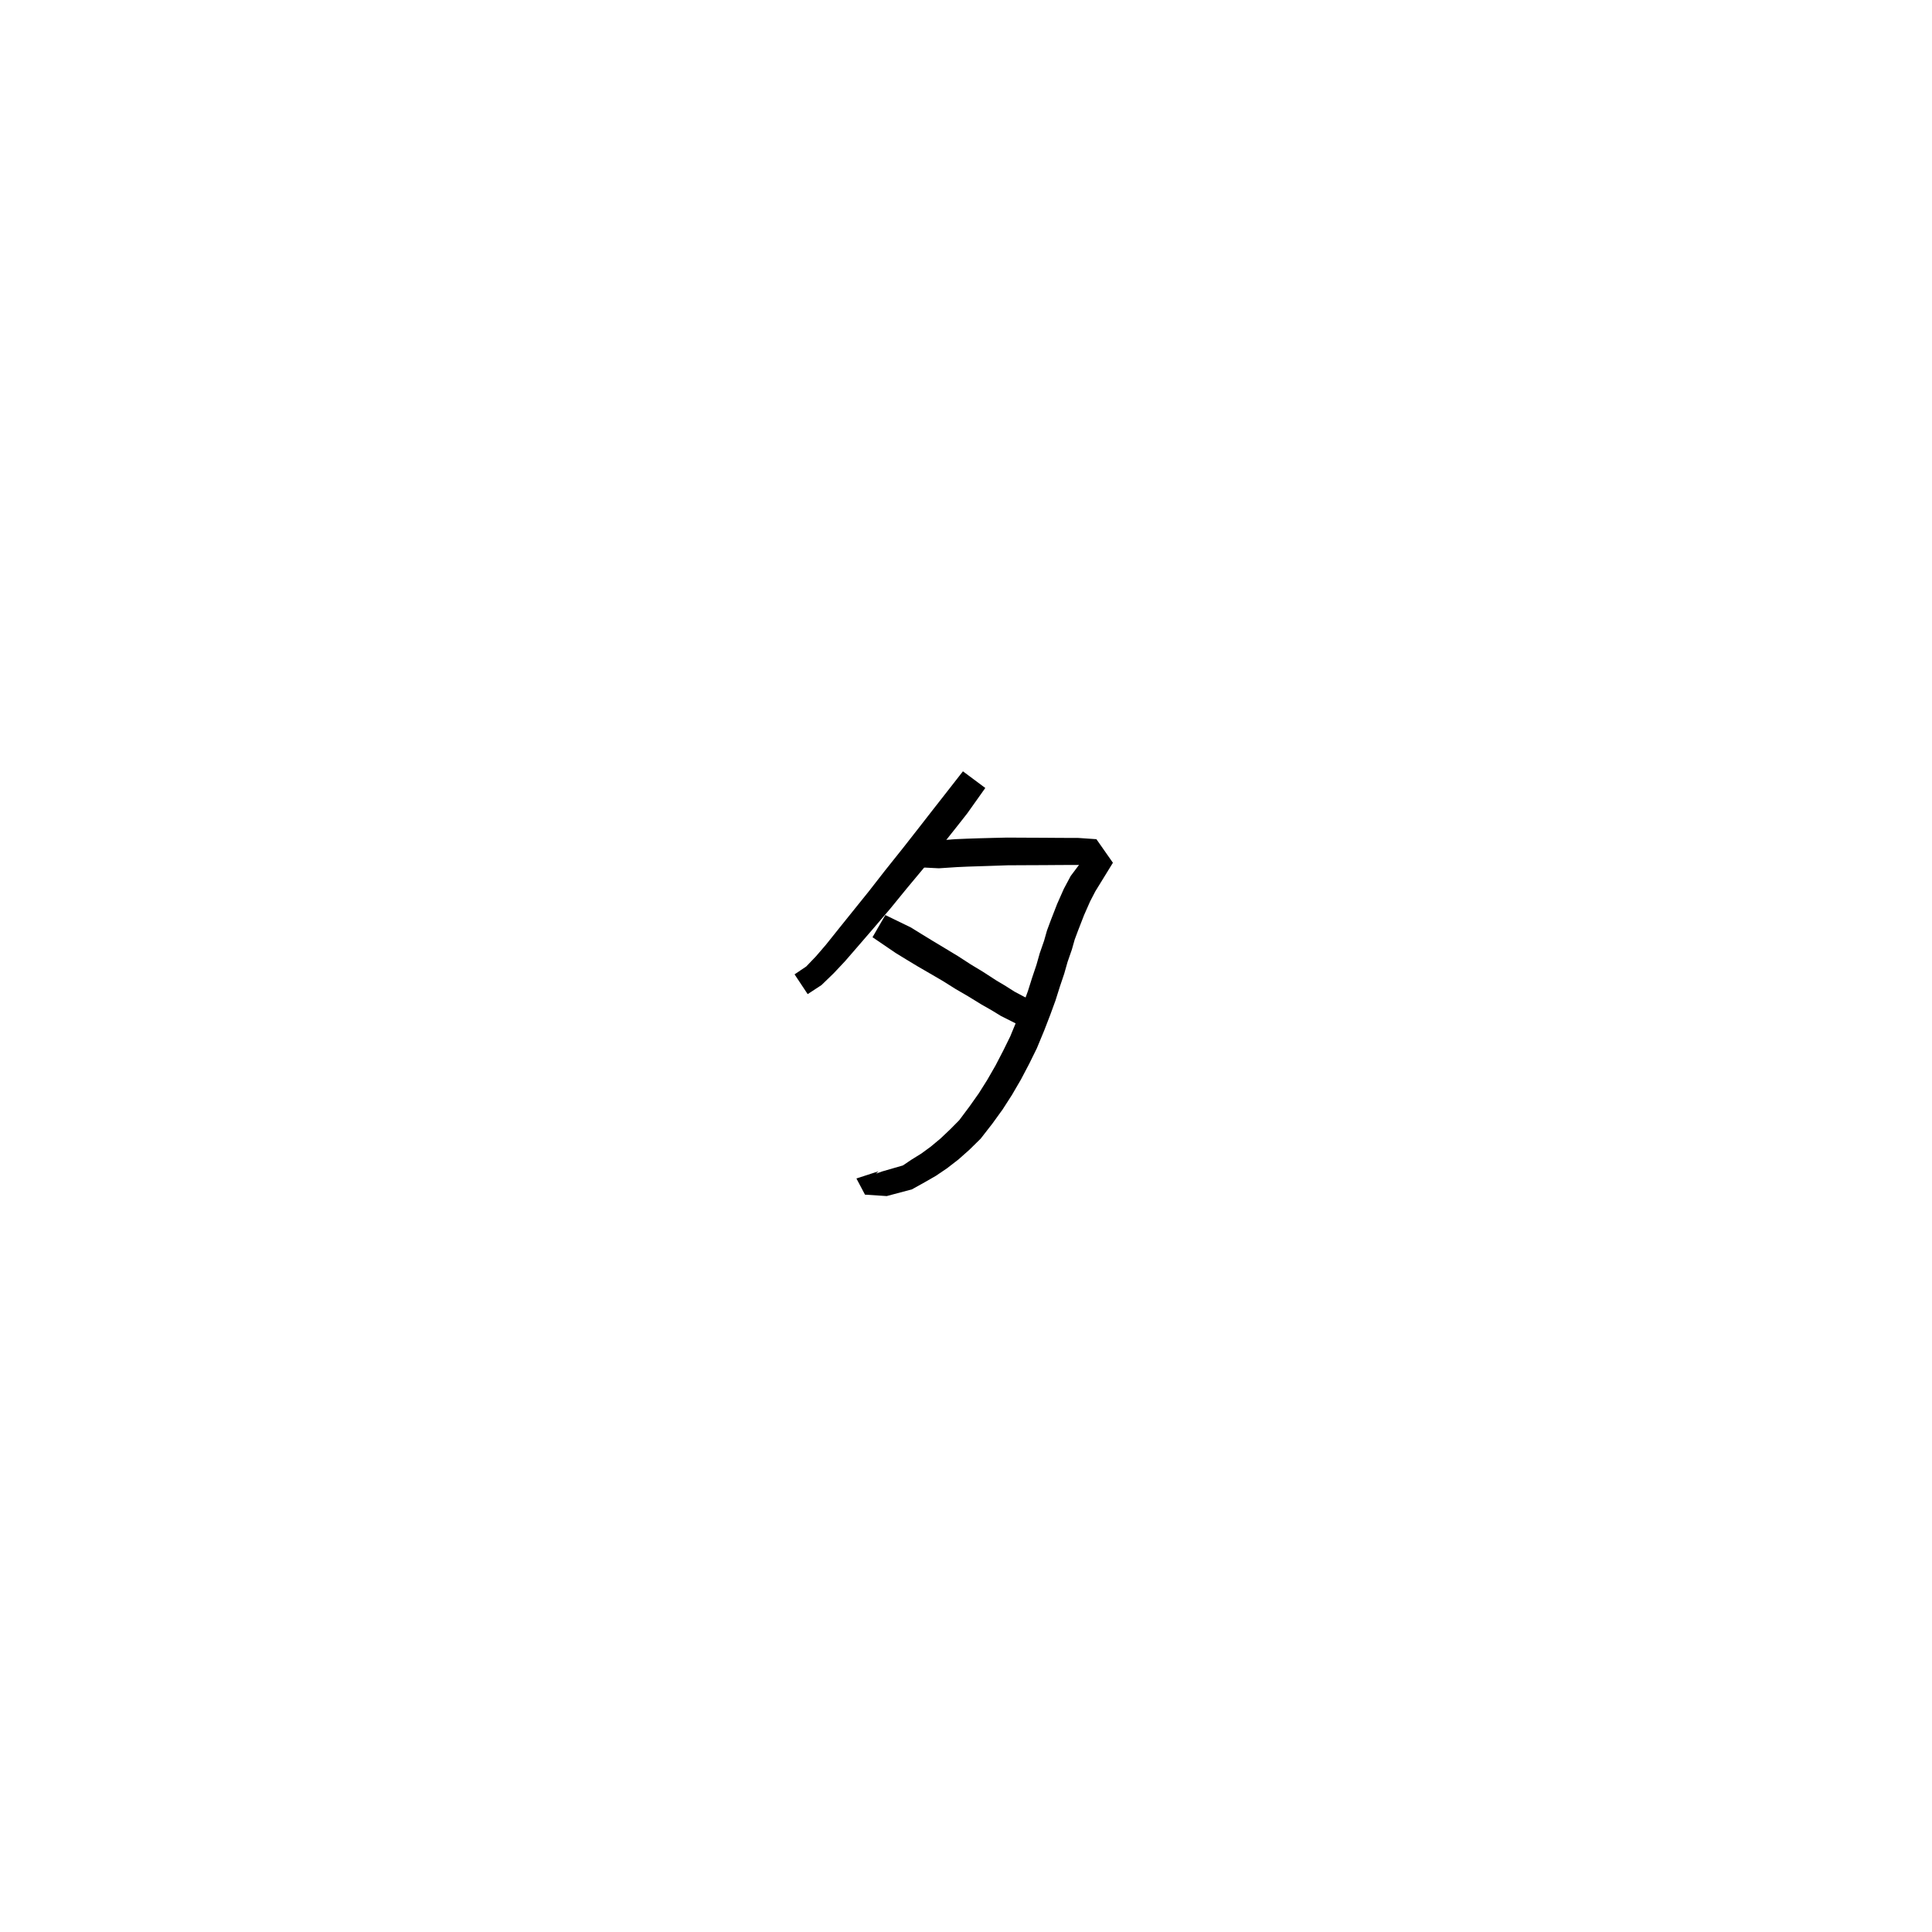
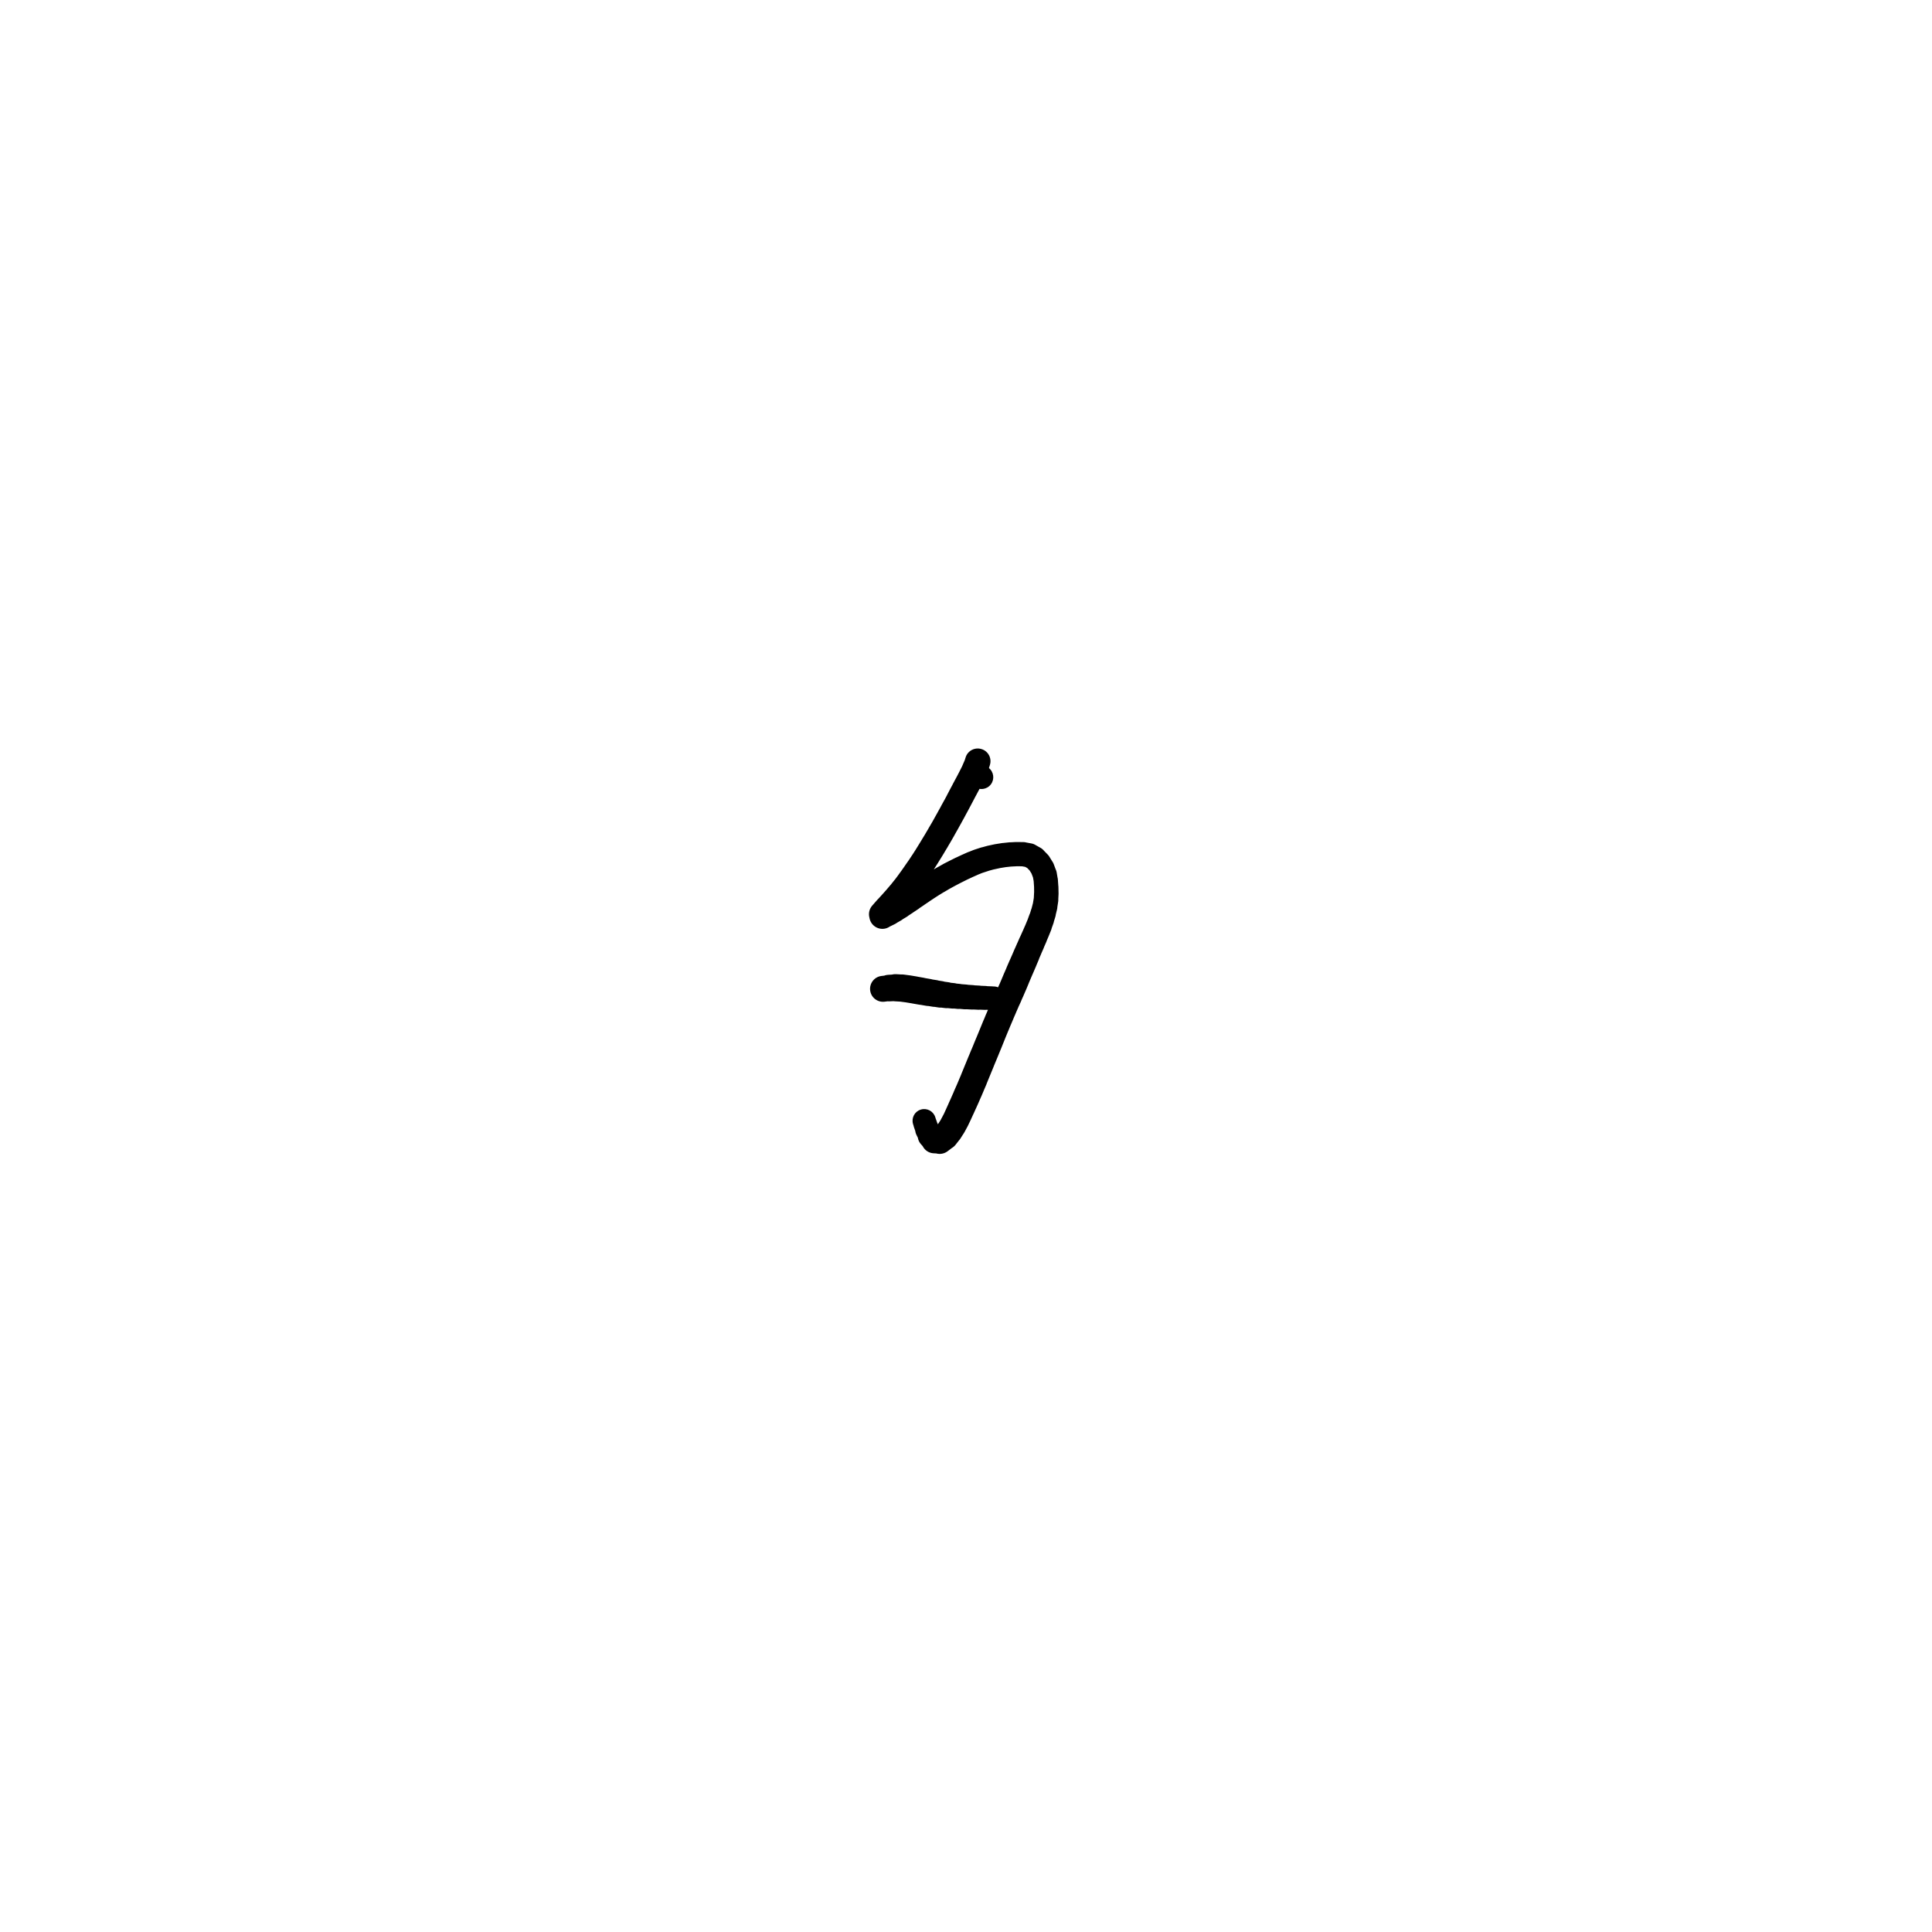
<svg xmlns="http://www.w3.org/2000/svg" width="300" height="300" viewBox="0 0 300 300">
-   <path d="M 149.524 119.77 L 146.55 123.579 L 144.865 125.728 L 142.756 128.438 L 140.281 131.6 L 137.423 135.181 L 134.89 138.432 L 132.375 141.555 L 130.173 144.295 L 128.261 146.686 L 126.705 148.495 L 125.193 150.075 L 123.379 151.298 L 125.414 154.366 L 127.561 152.962 L 129.47 151.114 L 131.227 149.244 L 133.276 146.88 L 135.575 144.215 L 138.21 141.132 L 140.826 137.927 L 143.766 134.401 L 146.297 131.231 L 148.437 128.536 L 150.173 126.331 L 152.997 122.357 Z" fill="black" />
-   <path d="M 142.69 134.671 L 145.785 134.828 L 148.614 134.643 L 150.298 134.568 L 152.192 134.507 L 154.294 134.438 L 156.439 134.364 L 158.859 134.35 L 160.911 134.342 L 162.892 134.331 L 164.602 134.318 L 167.403 134.308 L 168.856 134.239 L 168.672 132.808 L 166.257 136.02 L 165.192 138.016 L 164.15 140.368 L 163.155 142.927 L 162.577 144.486 L 162.122 146.089 L 161.455 148.008 L 160.929 149.857 L 160.272 151.806 L 159.616 153.891 L 158.848 155.989 L 157.946 158.322 L 156.868 160.938 L 155.781 163.145 L 154.579 165.459 L 153.302 167.683 L 151.984 169.775 L 150.539 171.819 L 148.95 173.944 L 147.525 175.383 L 146.05 176.781 L 144.522 178.054 L 143.078 179.113 L 141.501 180.093 L 140.203 180.97 L 136.992 181.898 L 136.012 182.244 L 136.407 181.879 L 132.984 182.993 L 134.315 185.506 L 137.692 185.726 L 141.612 184.678 L 143.591 183.578 L 145.327 182.581 L 147.051 181.413 L 148.837 180.033 L 150.531 178.529 L 152.275 176.815 L 154.107 174.46 L 155.686 172.275 L 157.141 170.013 L 158.528 167.632 L 159.811 165.192 L 160.993 162.793 L 162.148 160.005 L 163.083 157.583 L 163.899 155.351 L 164.575 153.207 L 165.25 151.203 L 165.769 149.374 L 166.434 147.463 L 166.88 145.888 L 167.382 144.544 L 168.332 142.099 L 169.27 139.972 L 170.078 138.413 L 172.812 133.969 L 170.251 130.31 L 167.456 130.116 L 164.602 130.106 L 162.892 130.093 L 160.911 130.082 L 158.859 130.074 L 156.381 130.06 L 154.168 130.111 L 152.057 130.167 L 150.134 130.232 L 148.361 130.307 L 145.645 130.497 L 142.69 130.654 Z" fill="black" />
-   <path d="M 135.482 145.532 L 139.07 147.974 L 140.751 149.004 L 142.501 150.06 L 144.428 151.177 L 146.384 152.317 L 148.374 153.566 L 150.368 154.728 L 152.367 155.957 L 153.973 156.873 L 155.431 157.763 L 157.846 158.978 L 159.933 159.784 L 161.602 156.165 L 159.727 155.145 L 157.533 153.982 L 156.218 153.146 L 154.655 152.21 L 152.692 150.936 L 150.726 149.746 L 148.755 148.468 L 146.749 147.255 L 144.859 146.12 L 143.152 145.074 L 141.412 144.002 L 137.474 142.09 Z" fill="black" />
+   <path d="M 153.52 119.23 L 152.74 118.63 C 151.94 118.02 150.79 118.17 150.17 118.97 C 149.55 119.78 149.70 120.93 150.51 121.54 L 151.28 122.14 C 152.09 122.76 153.24 122.61 153.86 121.80 C 154.47 121.00 154.32 119.85 153.52 119.23 Z M 153.50 119.92 L 153.40 118.87 C 153.31 117.84 152.40 117.07 151.36 117.17 C 150.33 117.26 149.57 118.17 149.66 119.21 L 149.75 120.26 C 149.84 121.29 150.76 122.06 151.79 121.96 C 152.83 121.87 153.59 120.96 153.50 119.92 Z M 153.36 119.68 L 153.65 118.85 C 154.00 117.84 153.48 116.73 152.47 116.38 C 151.46 116.02 150.36 116.55 150.00 117.56 L 149.71 118.40 C 149.35 119.41 149.88 120.51 150.89 120.86 C 151.90 121.22 153.00 120.69 153.36 119.68 Z M 149.94 117.61 L 149.72 118.32 C 149.39 119.37 149.97 120.48 151.01 120.80 C 152.06 121.13 153.16 120.55 153.49 119.50 L 153.71 118.79 C 154.04 117.75 153.46 116.64 152.42 116.32 C 151.37 115.99 150.26 116.57 149.94 117.61 Z M 149.77 118.12 L 149.32 119.16 C 148.88 120.17 149.34 121.35 150.35 121.79 C 151.36 122.23 152.54 121.77 152.98 120.76 L 153.44 119.71 C 153.88 118.70 153.41 117.52 152.40 117.08 C 151.39 116.64 150.21 117.11 149.77 118.12 Z M 149.36 119.06 L 148.90 119.97 C 148.41 120.96 148.81 122.16 149.80 122.66 C 150.79 123.15 151.99 122.75 152.49 121.76 L 152.94 120.86 C 153.44 119.87 153.03 118.66 152.04 118.17 C 151.06 117.67 149.85 118.07 149.36 119.06 Z M 148.92 119.93 L 148.45 120.83 C 147.93 121.81 148.30 123.03 149.28 123.54 C 150.26 124.06 151.47 123.69 151.99 122.71 L 152.47 121.80 C 152.98 120.82 152.61 119.61 151.63 119.09 C 150.65 118.58 149.44 118.95 148.92 119.93 Z M 148.45 120.82 L 147.99 121.68 C 147.47 122.65 147.84 123.87 148.81 124.39 C 149.79 124.91 151.00 124.55 151.53 123.57 L 151.98 122.72 C 152.51 121.74 152.14 120.53 151.16 120.00 C 150.19 119.48 148.97 119.85 148.45 120.82 Z M 147.99 121.69 L 147.53 122.55 C 147.02 123.53 147.39 124.75 148.37 125.26 C 149.35 125.78 150.56 125.40 151.08 124.42 L 151.53 123.56 C 152.05 122.58 151.67 121.37 150.69 120.85 C 149.71 120.33 148.50 120.71 147.99 121.69 Z M 147.53 122.55 L 147.06 123.45 C 146.55 124.43 146.92 125.64 147.90 126.16 C 148.88 126.67 150.10 126.30 150.61 125.31 L 151.08 124.42 C 151.60 123.44 151.22 122.23 150.24 121.71 C 149.26 121.20 148.05 121.57 147.53 122.55 Z M 147.07 123.44 L 146.61 124.30 C 146.08 125.27 146.45 126.49 147.43 127.01 C 148.40 127.54 149.62 127.17 150.14 126.19 L 150.60 125.33 C 151.12 124.35 150.76 123.14 149.78 122.62 C 148.81 122.09 147.59 122.46 147.07 123.44 Z M 146.61 124.29 L 146.12 125.18 C 145.59 126.16 145.95 127.37 146.93 127.90 C 147.90 128.43 149.12 128.07 149.65 127.10 L 150.13 126.20 C 150.66 125.23 150.30 124.01 149.33 123.48 C 148.36 122.96 147.14 123.31 146.61 124.29 Z M 146.13 125.18 L 145.65 126.04 C 145.12 127.01 145.47 128.23 146.44 128.76 C 147.41 129.30 148.63 128.94 149.17 127.97 L 149.64 127.11 C 150.17 126.14 149.82 124.92 148.85 124.39 C 147.88 123.85 146.66 124.21 146.13 125.18 Z M 145.66 126.03 L 145.16 126.92 C 144.62 127.89 144.97 129.11 145.94 129.65 C 146.91 130.19 148.13 129.84 148.67 128.87 L 149.16 127.98 C 149.70 127.01 149.35 125.79 148.38 125.25 C 147.42 124.72 146.20 125.06 145.66 126.03 Z M 145.17 126.91 L 144.68 127.78 C 144.13 128.74 144.48 129.96 145.44 130.51 C 146.40 131.05 147.63 130.71 148.17 129.75 L 148.66 128.88 C 149.20 127.92 148.86 126.70 147.90 126.15 C 146.93 125.61 145.71 125.95 145.17 126.91 Z M 144.69 127.76 L 144.18 128.63 C 143.63 129.59 143.96 130.82 144.92 131.37 C 145.89 131.93 147.11 131.60 147.67 130.63 L 148.17 129.76 C 148.72 128.80 148.39 127.57 147.43 127.02 C 146.47 126.47 145.24 126.80 144.69 127.76 Z M 144.19 128.62 L 143.69 129.47 C 143.13 130.43 143.45 131.66 144.40 132.22 C 145.36 132.78 146.59 132.46 147.15 131.51 L 147.66 130.65 C 148.22 129.70 147.90 128.46 146.94 127.90 C 145.99 127.34 144.75 127.66 144.19 128.62 Z M 143.70 129.46 L 143.18 130.31 C 142.61 131.26 142.92 132.50 143.87 133.07 C 144.83 133.64 146.06 133.33 146.63 132.38 L 147.15 131.52 C 147.72 130.57 147.41 129.34 146.46 128.76 C 145.50 128.19 144.27 128.50 143.70 129.46 Z M 143.19 130.30 L 142.66 131.17 C 142.08 132.12 142.39 133.35 143.33 133.93 C 144.28 134.51 145.52 134.21 146.10 133.26 L 146.63 132.39 C 147.20 131.44 146.90 130.21 145.95 129.63 C 145.01 129.05 143.77 129.35 143.19 130.30 Z M 142.67 131.15 L 142.14 132.01 C 141.55 132.96 141.84 134.20 142.79 134.78 C 143.73 135.37 144.97 135.08 145.56 134.13 L 146.09 133.27 C 146.68 132.33 146.39 131.09 145.44 130.50 C 144.50 129.92 143.26 130.21 142.67 131.15 Z M 142.15 131.99 L 141.62 132.82 C 141.02 133.76 141.30 135.00 142.23 135.60 C 143.17 136.20 144.41 135.93 145.01 134.99 L 145.54 134.16 C 146.14 133.22 145.87 131.98 144.93 131.38 C 143.99 130.78 142.75 131.05 142.15 131.99 Z M 141.64 132.78 L 141.07 133.64 C 140.45 134.57 140.70 135.82 141.62 136.44 C 142.55 137.06 143.80 136.81 144.42 135.88 L 144.99 135.02 C 145.61 134.10 145.36 132.85 144.44 132.23 C 143.51 131.61 142.26 131.86 141.64 132.78 Z M 141.08 133.62 L 140.53 134.41 C 139.90 135.33 140.13 136.58 141.04 137.22 C 141.96 137.85 143.21 137.62 143.85 136.71 L 144.40 135.91 C 145.03 134.99 144.80 133.74 143.89 133.11 C 142.97 132.47 141.72 132.70 141.08 133.62 Z M 140.54 134.40 L 139.96 135.23 C 139.32 136.14 139.54 137.40 140.45 138.04 C 141.36 138.68 142.62 138.46 143.26 137.55 L 143.84 136.72 C 144.48 135.81 144.26 134.55 143.35 133.91 C 142.44 133.27 141.18 133.49 140.54 134.40 Z M 139.97 135.21 L 139.39 136.01 C 138.74 136.91 138.95 138.18 139.85 138.83 C 140.76 139.48 142.02 139.27 142.67 138.37 L 143.25 137.57 C 143.90 136.66 143.69 135.40 142.79 134.75 C 141.88 134.10 140.62 134.30 139.97 135.21 Z M 139.42 135.97 L 138.86 136.72 C 138.18 137.61 138.36 138.88 139.25 139.55 C 140.14 140.22 141.41 140.04 142.08 139.15 L 142.65 138.41 C 143.32 137.51 143.14 136.25 142.25 135.57 C 141.36 134.90 140.09 135.08 139.42 135.97 Z M 138.89 136.66 L 138.24 137.48 C 137.53 138.35 137.67 139.62 138.54 140.32 C 139.41 141.03 140.68 140.89 141.39 140.02 L 142.04 139.21 C 142.75 138.34 142.61 137.06 141.74 136.36 C 140.87 135.66 139.60 135.79 138.89 136.66 Z M 138.27 137.43 L 137.64 138.17 C 136.91 139.02 137.01 140.30 137.86 141.03 C 138.71 141.76 139.99 141.66 140.72 140.81 L 141.35 140.07 C 142.08 139.21 141.98 137.93 141.13 137.21 C 140.28 136.48 139.00 136.58 138.27 137.43 Z M 137.66 138.15 L 136.98 138.91 C 136.24 139.75 136.31 141.04 137.15 141.78 C 137.99 142.52 139.28 142.44 140.02 141.60 L 140.70 140.84 C 141.44 140.00 141.36 138.71 140.52 137.97 C 139.68 137.23 138.40 137.31 137.66 138.15 Z M 137.00 138.89 L 136.25 139.71 C 135.49 140.54 135.55 141.83 136.38 142.58 C 137.20 143.34 138.49 143.28 139.25 142.45 L 140.00 141.63 C 140.76 140.80 140.70 139.51 139.87 138.76 C 139.04 138.00 137.75 138.06 137.00 138.89 Z M 136.22 139.73 L 135.45 140.61 C 134.70 141.45 134.78 142.74 135.62 143.48 C 136.46 144.23 137.74 144.15 138.49 143.31 L 139.27 142.43 C 140.01 141.59 139.94 140.31 139.10 139.56 C 138.26 138.81 136.97 138.89 136.22 139.73 Z M 134.97 142.32 L 135.02 142.57 C 135.22 143.67 136.28 144.40 137.38 144.20 C 138.48 144.00 139.21 142.94 139.01 141.84 L 138.96 141.60 C 138.76 140.49 137.70 139.76 136.60 139.97 C 135.50 140.17 134.77 141.22 134.97 142.32 Z M 137.89 144.01 L 138.95 143.49 C 139.95 143.01 140.36 141.80 139.87 140.81 C 139.38 139.81 138.18 139.40 137.19 139.89 L 136.13 140.40 C 135.13 140.89 134.72 142.09 135.21 143.09 C 135.70 144.08 136.90 144.50 137.89 144.01 Z M 139.06 143.41 L 139.92 142.92 C 140.87 142.37 141.19 141.16 140.65 140.21 C 140.10 139.26 138.89 138.93 137.94 139.48 L 137.08 139.97 C 136.13 140.52 135.80 141.73 136.35 142.68 C 136.89 143.63 138.11 143.96 139.06 143.41 Z M 139.96 142.87 L 140.82 142.35 C 141.75 141.78 142.04 140.56 141.47 139.64 C 140.90 138.71 139.69 138.42 138.76 138.99 L 137.90 139.52 C 136.97 140.09 136.68 141.30 137.25 142.22 C 137.82 143.15 139.03 143.44 139.96 142.87 Z M 140.85 142.31 L 141.72 141.74 C 142.63 141.16 142.89 139.95 142.31 139.04 C 141.73 138.14 140.52 137.88 139.61 138.46 L 138.73 139.02 C 137.82 139.61 137.56 140.82 138.15 141.72 C 138.73 142.63 139.94 142.89 140.85 142.31 Z M 141.74 141.72 L 142.60 141.15 C 143.49 140.56 143.74 139.36 143.15 138.46 C 142.55 137.57 141.35 137.32 140.46 137.91 L 139.60 138.48 C 138.70 139.08 138.46 140.28 139.05 141.17 C 139.64 142.07 140.84 142.31 141.74 141.72 Z M 142.60 141.13 L 143.42 140.58 C 144.30 139.99 144.54 138.80 143.94 137.91 C 143.35 137.03 142.16 136.79 141.27 137.38 L 140.45 137.93 C 139.57 138.53 139.34 139.72 139.93 140.61 C 140.52 141.49 141.72 141.72 142.60 141.13 Z M 143.41 140.58 L 144.27 140.00 C 145.15 139.41 145.38 138.22 144.79 137.34 C 144.20 136.46 143.01 136.23 142.13 136.82 L 141.27 137.39 C 140.40 137.98 140.16 139.18 140.75 140.05 C 141.34 140.93 142.54 141.17 143.41 140.58 Z M 144.26 140.00 L 145.03 139.49 C 145.91 138.90 146.15 137.72 145.57 136.84 C 144.98 135.96 143.80 135.72 142.92 136.30 L 142.14 136.82 C 141.26 137.40 141.02 138.59 141.61 139.47 C 142.19 140.35 143.38 140.59 144.26 140.00 Z M 145.01 139.50 L 145.85 138.96 C 146.74 138.39 147.00 137.21 146.43 136.32 C 145.85 135.43 144.67 135.17 143.78 135.74 L 142.94 136.29 C 142.05 136.86 141.79 138.04 142.37 138.93 C 142.94 139.82 144.12 140.07 145.01 139.50 Z M 145.82 138.98 L 146.67 138.46 C 147.57 137.91 147.85 136.73 147.30 135.83 C 146.75 134.93 145.57 134.65 144.67 135.20 L 143.82 135.72 C 142.92 136.27 142.63 137.45 143.19 138.35 C 143.74 139.25 144.92 139.54 145.82 138.98 Z M 146.64 138.49 L 147.50 137.98 C 148.42 137.45 148.72 136.28 148.19 135.36 C 147.66 134.45 146.49 134.14 145.57 134.67 L 144.71 135.17 C 143.79 135.71 143.48 136.88 144.02 137.79 C 144.55 138.71 145.72 139.02 146.64 138.49 Z M 147.47 138.00 L 148.33 137.53 C 149.26 137.01 149.59 135.84 149.08 134.92 C 148.57 133.99 147.40 133.65 146.47 134.17 L 145.61 134.65 C 144.68 135.16 144.34 136.33 144.86 137.26 C 145.37 138.18 146.54 138.52 147.47 138.00 Z M 148.29 137.55 L 149.19 137.08 C 150.13 136.59 150.49 135.43 150.00 134.49 C 149.51 133.55 148.35 133.19 147.41 133.68 L 146.51 134.14 C 145.57 134.64 145.21 135.79 145.70 136.73 C 146.19 137.67 147.35 138.04 148.29 137.55 Z M 149.15 137.10 L 150.05 136.65 C 151.00 136.18 151.39 135.03 150.92 134.08 C 150.45 133.13 149.30 132.74 148.35 133.21 L 147.45 133.66 C 146.50 134.13 146.11 135.28 146.58 136.23 C 147.05 137.18 148.20 137.57 149.15 137.10 Z M 150.02 136.66 L 150.94 136.23 C 151.89 135.78 152.30 134.63 151.85 133.68 C 151.39 132.72 150.25 132.31 149.30 132.77 L 148.38 133.20 C 147.43 133.65 147.02 134.80 147.47 135.75 C 147.92 136.71 149.07 137.12 150.02 136.66 Z M 150.89 136.25 L 151.79 135.85 C 152.76 135.42 153.19 134.29 152.76 133.32 C 152.33 132.36 151.20 131.92 150.24 132.35 L 149.34 132.75 C 148.37 133.18 147.94 134.31 148.37 135.27 C 148.80 136.24 149.93 136.67 150.89 136.25 Z M 151.72 135.87 L 152.57 135.53 C 153.55 135.14 154.03 134.03 153.64 133.06 C 153.25 132.08 152.14 131.60 151.16 131.99 L 150.31 132.33 C 149.33 132.72 148.85 133.83 149.24 134.80 C 149.63 135.78 150.74 136.26 151.72 135.87 Z M 152.46 135.57 L 153.47 135.24 C 154.46 134.91 155.01 133.84 154.68 132.84 C 154.35 131.84 153.28 131.30 152.28 131.62 L 151.27 131.95 C 150.27 132.28 149.73 133.35 150.06 134.35 C 150.38 135.35 151.46 135.90 152.46 135.57 Z M 153.37 135.26 L 154.28 135.01 C 155.29 134.74 155.89 133.70 155.62 132.69 C 155.34 131.67 154.30 131.08 153.29 131.35 L 152.38 131.60 C 151.37 131.87 150.77 132.92 151.04 133.93 C 151.32 134.94 152.36 135.54 153.37 135.26 Z M 154.20 135.03 L 155.21 134.81 C 156.23 134.58 156.88 133.57 156.65 132.54 C 156.42 131.52 155.41 130.88 154.39 131.11 L 153.37 131.33 C 152.35 131.56 151.71 132.57 151.94 133.60 C 152.16 134.62 153.18 135.26 154.20 135.03 Z M 155.11 134.82 L 156.16 134.65 C 157.19 134.48 157.89 133.51 157.72 132.48 C 157.55 131.45 156.58 130.75 155.55 130.92 L 154.49 131.09 C 153.46 131.26 152.77 132.23 152.93 133.26 C 153.10 134.29 154.08 134.99 155.11 134.82 Z M 156.05 134.66 L 157.07 134.55 C 158.11 134.45 158.86 133.52 158.76 132.48 C 158.65 131.45 157.72 130.69 156.69 130.80 L 155.66 130.91 C 154.62 131.01 153.87 131.94 153.98 132.98 C 154.08 134.01 155.01 134.77 156.05 134.66 Z M 156.98 134.56 L 157.94 134.51 C 158.97 134.46 159.77 133.57 159.72 132.53 C 159.67 131.49 158.78 130.70 157.74 130.75 L 156.78 130.80 C 155.75 130.85 154.95 131.74 155.00 132.77 C 155.05 133.81 155.94 134.61 156.98 134.56 Z M 157.81 134.51 L 158.86 134.52 C 159.90 134.54 160.75 133.71 160.77 132.67 C 160.78 131.63 159.95 130.78 158.91 130.76 L 157.86 130.75 C 156.83 130.74 155.97 131.57 155.96 132.60 C 155.95 133.64 156.78 134.49 157.81 134.51 Z M 158.54 134.49 L 159.48 134.66 C 160.49 134.85 161.47 134.18 161.66 133.16 C 161.86 132.14 161.18 131.16 160.16 130.97 L 159.23 130.80 C 158.22 130.61 157.24 131.28 157.05 132.30 C 156.85 133.32 157.53 134.30 158.54 134.49 Z M 158.91 134.45 L 159.75 134.92 C 160.65 135.42 161.79 135.10 162.29 134.19 C 162.80 133.29 162.47 132.15 161.57 131.65 L 160.73 131.18 C 159.83 130.68 158.69 131.00 158.18 131.91 C 157.68 132.81 158.01 133.95 158.91 134.45 Z M 159.31 134.58 L 160.01 135.30 C 160.72 136.05 161.91 136.07 162.65 135.35 C 163.39 134.64 163.42 133.46 162.70 132.71 L 162.00 131.99 C 161.29 131.24 160.10 131.22 159.36 131.94 C 158.62 132.65 158.60 133.83 159.31 134.58 Z M 159.77 134.99 L 160.29 135.83 C 160.84 136.71 161.99 136.98 162.86 136.44 C 163.74 135.89 164.01 134.74 163.46 133.86 L 162.94 133.02 C 162.40 132.15 161.25 131.88 160.37 132.42 C 159.49 132.97 159.23 134.12 159.77 134.99 Z M 160.12 135.50 L 160.48 136.45 C 160.84 137.41 161.91 137.91 162.88 137.55 C 163.85 137.19 164.34 136.11 163.98 135.14 L 163.63 134.20 C 163.27 133.23 162.19 132.74 161.23 133.10 C 160.26 133.46 159.77 134.53 160.12 135.50 Z M 160.38 136.12 L 160.55 137.06 C 160.72 138.09 161.70 138.77 162.72 138.59 C 163.74 138.41 164.42 137.44 164.24 136.42 L 164.08 135.47 C 163.90 134.45 162.93 133.77 161.91 133.95 C 160.89 134.12 160.20 135.10 160.38 136.12 Z M 160.51 136.86 L 160.58 137.89 C 160.65 138.93 161.54 139.72 162.58 139.65 C 163.62 139.58 164.41 138.69 164.34 137.65 L 164.27 136.62 C 164.21 135.58 163.31 134.79 162.27 134.86 C 161.23 134.93 160.45 135.82 160.51 136.86 Z M 160.57 137.80 L 160.58 138.75 C 160.60 139.80 161.46 140.64 162.50 140.62 C 163.55 140.60 164.38 139.74 164.37 138.70 L 164.35 137.74 C 164.34 136.69 163.48 135.86 162.43 135.87 C 161.39 135.89 160.55 136.75 160.57 137.80 Z M 160.57 138.62 L 160.52 139.63 C 160.46 140.68 161.27 141.57 162.32 141.63 C 163.37 141.69 164.26 140.88 164.32 139.83 L 164.37 138.83 C 164.43 137.78 163.63 136.88 162.58 136.82 C 161.53 136.77 160.63 137.57 160.57 138.62 Z M 160.53 139.43 L 160.36 140.47 C 160.20 141.52 160.91 142.50 161.96 142.66 C 163.00 142.83 163.98 142.12 164.15 141.07 L 164.31 140.03 C 164.48 138.98 163.76 138.00 162.72 137.84 C 161.67 137.67 160.69 138.38 160.53 139.43 Z M 160.38 140.30 L 160.12 141.31 C 159.86 142.35 160.49 143.40 161.53 143.66 C 162.56 143.92 163.62 143.29 163.88 142.26 L 164.13 141.24 C 164.39 140.21 163.77 139.15 162.73 138.89 C 161.69 138.63 160.64 139.26 160.38 140.30 Z M 160.13 141.20 L 159.84 142.14 C 159.51 143.17 160.09 144.27 161.12 144.59 C 162.16 144.92 163.26 144.34 163.58 143.31 L 163.87 142.37 C 164.19 141.33 163.62 140.23 162.58 139.91 C 161.55 139.59 160.45 140.17 160.13 141.20 Z M 159.84 142.05 L 159.48 143.04 C 159.11 144.07 159.65 145.21 160.68 145.58 C 161.71 145.95 162.84 145.42 163.21 144.39 L 163.57 143.39 C 163.94 142.36 163.41 141.23 162.38 140.86 C 161.35 140.49 160.21 141.02 159.84 142.05 Z M 159.50 142.96 L 159.15 143.81 C 158.73 144.83 159.22 145.99 160.24 146.41 C 161.26 146.83 162.43 146.35 162.85 145.33 L 163.20 144.47 C 163.62 143.45 163.13 142.29 162.11 141.87 C 161.09 141.45 159.92 141.94 159.50 142.96 Z M 159.16 143.77 L 158.77 144.66 C 158.33 145.68 158.80 146.86 159.82 147.30 C 160.84 147.74 162.02 147.27 162.46 146.25 L 162.84 145.36 C 163.28 144.34 162.81 143.16 161.80 142.72 C 160.78 142.28 159.59 142.75 159.16 143.77 Z M 158.77 144.65 L 158.36 145.57 C 157.92 146.60 158.38 147.79 159.40 148.23 C 160.43 148.68 161.62 148.21 162.06 147.19 L 162.47 146.26 C 162.91 145.24 162.45 144.05 161.42 143.61 C 160.40 143.16 159.21 143.63 158.77 144.65 Z M 158.35 145.57 L 157.95 146.48 C 157.50 147.50 157.97 148.70 159.00 149.15 C 160.02 149.60 161.22 149.14 161.67 148.11 L 162.07 147.20 C 162.52 146.17 162.05 144.98 161.03 144.53 C 160.00 144.07 158.80 144.54 158.35 145.57 Z M 157.94 146.49 L 157.54 147.41 C 157.10 148.44 157.57 149.64 158.61 150.09 C 159.64 150.53 160.84 150.06 161.28 149.02 L 161.68 148.10 C 162.13 147.07 161.65 145.87 160.62 145.42 C 159.59 144.98 158.39 145.45 157.94 146.49 Z M 157.53 147.41 L 157.14 148.33 C 156.70 149.37 157.18 150.58 158.22 151.02 C 159.26 151.46 160.46 150.98 160.91 149.94 L 161.30 149.02 C 161.74 147.98 161.26 146.78 160.22 146.33 C 159.18 145.89 157.97 146.37 157.53 147.41 Z M 157.14 148.32 L 156.74 149.23 C 156.29 150.27 156.77 151.48 157.82 151.93 C 158.86 152.38 160.07 151.90 160.52 150.86 L 160.91 149.95 C 161.36 148.91 160.88 147.70 159.84 147.25 C 158.79 146.80 157.59 147.28 157.14 148.32 Z M 156.74 149.22 L 156.34 150.14 C 155.89 151.18 156.37 152.40 157.41 152.85 C 158.46 153.30 159.67 152.82 160.12 151.78 L 160.52 150.86 C 160.97 149.82 160.49 148.61 159.45 148.16 C 158.41 147.70 157.19 148.18 156.74 149.22 Z M 156.34 150.16 L 155.94 151.09 C 155.49 152.14 155.98 153.35 157.03 153.79 C 158.08 154.24 159.29 153.75 159.73 152.70 L 160.13 151.76 C 160.57 150.72 160.08 149.51 159.04 149.06 C 157.99 148.62 156.78 149.11 156.34 150.16 Z M 155.93 151.10 L 155.54 152.03 C 155.10 153.08 155.59 154.29 156.65 154.73 C 157.70 155.17 158.91 154.68 159.35 153.63 L 159.74 152.69 C 160.18 151.64 159.68 150.43 158.63 149.99 C 157.58 149.55 156.37 150.05 155.93 151.10 Z M 155.55 152.01 L 155.15 152.94 C 154.69 153.98 155.18 155.20 156.23 155.65 C 157.27 156.10 158.49 155.62 158.94 154.57 L 159.34 153.65 C 159.79 152.60 159.31 151.38 158.26 150.93 C 157.22 150.48 156.00 150.96 155.55 152.01 Z M 155.16 152.91 L 154.75 153.81 C 154.28 154.86 154.74 156.08 155.79 156.55 C 156.83 157.02 158.06 156.55 158.52 155.51 L 158.93 154.60 C 159.40 153.56 158.94 152.33 157.89 151.87 C 156.85 151.40 155.62 151.86 155.16 152.91 Z M 154.75 153.81 L 154.34 154.70 C 153.87 155.75 154.34 156.98 155.38 157.45 C 156.42 157.92 157.65 157.45 158.12 156.41 L 158.53 155.52 C 159.00 154.47 158.53 153.24 157.49 152.77 C 156.45 152.30 155.22 152.77 154.75 153.81 Z M 154.33 154.72 L 153.93 155.63 C 153.46 156.68 153.94 157.91 154.99 158.37 C 156.04 158.84 157.26 158.36 157.73 157.31 L 158.13 156.40 C 158.60 155.35 158.12 154.12 157.07 153.66 C 156.02 153.19 154.80 153.67 154.33 154.72 Z M 153.92 155.64 L 153.52 156.56 C 153.06 157.62 153.55 158.84 154.60 159.30 C 155.66 159.76 156.88 159.27 157.34 158.22 L 157.74 157.30 C 158.19 156.24 157.71 155.02 156.66 154.56 C 155.60 154.10 154.38 154.59 153.92 155.64 Z M 153.51 156.57 L 153.12 157.49 C 152.67 158.55 153.16 159.78 154.22 160.23 C 155.28 160.68 156.51 160.18 156.96 159.13 L 157.35 158.21 C 157.80 157.15 157.31 155.92 156.25 155.47 C 155.19 155.02 153.96 155.51 153.51 156.57 Z M 153.11 157.50 L 152.73 158.43 C 152.28 159.49 152.78 160.71 153.85 161.16 C 154.91 161.60 156.13 161.10 156.58 160.04 L 156.96 159.12 C 157.41 158.05 156.91 156.83 155.85 156.39 C 154.78 155.94 153.56 156.44 153.11 157.50 Z M 152.72 158.43 L 152.34 159.36 C 151.90 160.42 152.41 161.64 153.47 162.08 C 154.54 162.53 155.76 162.02 156.20 160.95 L 156.58 160.03 C 157.02 158.96 156.52 157.74 155.45 157.30 C 154.38 156.86 153.16 157.37 152.72 158.43 Z M 152.34 159.36 L 151.96 160.29 C 151.52 161.35 152.03 162.57 153.10 163.01 C 154.17 163.45 155.39 162.94 155.83 161.87 L 156.20 160.95 C 156.64 159.88 156.13 158.66 155.06 158.22 C 153.99 157.78 152.77 158.30 152.34 159.36 Z M 151.96 160.29 L 151.58 161.21 C 151.15 162.28 151.66 163.50 152.73 163.93 C 153.80 164.37 155.02 163.86 155.46 162.79 L 155.83 161.87 C 156.27 160.80 155.75 159.58 154.68 159.14 C 153.61 158.70 152.39 159.22 151.96 160.29 Z M 151.58 161.20 L 151.19 162.14 C 150.76 163.21 151.27 164.44 152.34 164.88 C 153.41 165.31 154.63 164.80 155.07 163.73 L 155.46 162.79 C 155.90 161.72 155.38 160.50 154.31 160.06 C 153.24 159.62 152.02 160.13 151.58 161.20 Z M 151.20 162.13 L 150.81 163.07 C 150.36 164.14 150.87 165.37 151.94 165.81 C 153.01 166.25 154.24 165.75 154.68 164.68 L 155.07 163.74 C 155.51 162.67 155.01 161.45 153.94 161.00 C 152.87 160.56 151.64 161.06 151.20 162.13 Z M 150.80 163.07 L 150.43 163.98 C 149.98 165.05 150.49 166.28 151.56 166.72 C 152.63 167.17 153.86 166.66 154.30 165.59 L 154.68 164.68 C 155.13 163.61 154.62 162.38 153.55 161.94 C 152.48 161.49 151.25 162.00 150.80 163.07 Z M 150.42 163.99 L 150.03 164.94 C 149.59 166.01 150.10 167.24 151.18 167.68 C 152.25 168.12 153.48 167.61 153.92 166.53 L 154.31 165.58 C 154.75 164.51 154.24 163.28 153.16 162.84 C 152.09 162.40 150.86 162.91 150.42 163.99 Z M 150.03 164.94 L 149.66 165.84 C 149.22 166.92 149.74 168.14 150.81 168.58 C 151.89 169.02 153.12 168.50 153.55 167.43 L 153.92 166.53 C 154.36 165.45 153.84 164.23 152.77 163.79 C 151.69 163.35 150.47 163.87 150.03 164.94 Z M 149.66 165.84 L 149.28 166.77 C 148.84 167.85 149.36 169.07 150.43 169.51 C 151.51 169.95 152.73 169.44 153.17 168.36 L 153.55 167.43 C 153.99 166.36 153.48 165.13 152.40 164.69 C 151.33 164.25 150.10 164.77 149.66 165.84 Z M 149.29 166.76 L 148.90 167.68 C 148.46 168.75 148.96 169.98 150.03 170.43 C 151.11 170.87 152.34 170.37 152.78 169.29 L 153.17 168.38 C 153.61 167.31 153.11 166.07 152.04 165.63 C 150.96 165.18 149.73 165.69 149.29 166.76 Z M 148.91 167.66 L 148.52 168.58 C 148.06 169.64 148.55 170.88 149.62 171.34 C 150.68 171.80 151.92 171.31 152.38 170.24 L 152.77 169.32 C 153.23 168.25 152.74 167.01 151.67 166.56 C 150.61 166.10 149.37 166.59 148.91 167.66 Z M 148.52 168.57 L 148.12 169.48 C 147.66 170.54 148.14 171.78 149.20 172.25 C 150.27 172.71 151.50 172.23 151.97 171.17 L 152.37 170.25 C 152.84 169.19 152.35 167.95 151.29 167.48 C 150.23 167.02 148.99 167.50 148.52 168.57 Z M 148.13 169.48 L 147.72 170.40 C 147.25 171.46 147.73 172.70 148.79 173.17 C 149.86 173.63 151.09 173.15 151.56 172.09 L 151.97 171.17 C 152.43 170.11 151.95 168.87 150.89 168.40 C 149.83 167.94 148.59 168.42 148.13 169.48 Z M 147.73 170.39 L 147.32 171.29 C 146.85 172.35 147.32 173.59 148.38 174.06 C 149.43 174.54 150.67 174.07 151.14 173.01 L 151.55 172.10 C 152.02 171.05 151.55 169.81 150.50 169.33 C 149.44 168.86 148.20 169.33 147.73 170.39 Z M 147.33 171.28 L 146.92 172.19 C 146.44 173.23 146.90 174.48 147.95 174.96 C 149.00 175.44 150.24 174.97 150.72 173.92 L 151.13 173.02 C 151.61 171.97 151.15 170.73 150.10 170.25 C 149.05 169.77 147.81 170.23 147.33 171.28 Z M 146.93 172.17 L 146.54 173.02 C 146.05 174.06 146.50 175.30 147.54 175.79 C 148.58 176.28 149.82 175.83 150.31 174.78 L 150.71 173.94 C 151.20 172.90 150.75 171.66 149.70 171.17 C 148.66 170.68 147.42 171.13 146.93 172.17 Z M 146.59 172.92 L 146.09 173.86 C 145.55 174.87 145.93 176.13 146.94 176.67 C 147.96 177.21 149.21 176.83 149.75 175.82 L 150.26 174.88 C 150.80 173.87 150.41 172.61 149.40 172.07 C 148.39 171.53 147.13 171.91 146.59 172.92 Z M 146.18 173.73 L 145.63 174.59 C 145.02 175.56 145.30 176.83 146.27 177.45 C 147.23 178.06 148.51 177.77 149.12 176.81 L 149.67 175.95 C 150.28 174.98 150.00 173.71 149.03 173.09 C 148.07 172.48 146.79 172.77 146.18 173.73 Z M 145.76 174.42 L 145.13 175.22 C 144.43 176.11 144.58 177.41 145.48 178.11 C 146.37 178.82 147.66 178.66 148.37 177.77 L 148.99 176.98 C 149.70 176.08 149.55 174.79 148.65 174.08 C 147.76 173.38 146.46 173.53 145.76 174.42 Z M 145.51 174.87 L 144.67 175.51 C 143.78 176.19 143.60 177.47 144.29 178.37 C 144.97 179.27 146.25 179.44 147.15 178.76 L 147.99 178.12 C 148.89 177.43 149.06 176.15 148.38 175.26 C 147.69 174.36 146.41 174.19 145.51 174.87 Z M 146.04 175.14 L 145.19 175.08 C 144.09 175.01 143.14 175.85 143.07 176.95 C 143.00 178.06 143.84 179.01 144.94 179.08 L 145.79 179.13 C 146.89 179.20 147.84 178.36 147.91 177.26 C 147.98 176.16 147.14 175.20 146.04 175.14 Z M 146.52 175.81 L 145.90 175.09 C 145.20 174.29 143.97 174.20 143.17 174.91 C 142.36 175.61 142.28 176.83 142.98 177.64 L 143.61 178.35 C 144.31 179.16 145.53 179.24 146.34 178.54 C 147.14 177.83 147.22 176.61 146.52 175.81 Z M 146.11 175.55 L 145.65 174.59 C 145.20 173.67 144.09 173.28 143.16 173.73 C 142.24 174.18 141.85 175.29 142.30 176.21 L 142.77 177.17 C 143.22 178.10 144.33 178.48 145.25 178.04 C 146.17 177.59 146.56 176.48 146.11 175.55 Z M 145.69 174.80 L 145.36 173.86 C 145.02 172.91 143.99 172.41 143.04 172.75 C 142.09 173.08 141.60 174.12 141.93 175.06 L 142.26 176.01 C 142.59 176.95 143.63 177.45 144.58 177.12 C 145.53 176.78 146.02 175.74 145.69 174.80 Z M 145.37 173.93 L 145.23 173.48 C 144.93 172.53 143.92 172.00 142.97 172.30 C 142.02 172.59 141.49 173.60 141.78 174.55 L 141.92 175.00 C 142.22 175.95 143.23 176.48 144.18 176.18 C 145.13 175.89 145.66 174.88 145.37 173.93 Z" fill="black" fill-rule="nonzero" />
+   <path d="M 137.37 155.54 L 138.28 155.42 C 139.39 155.28 140.17 154.28 140.03 153.18 C 139.89 152.07 138.88 151.30 137.78 151.44 L 136.86 151.55 C 135.76 151.69 134.98 152.70 135.12 153.80 C 135.26 154.90 136.26 155.68 137.37 155.54 Z M 138.14 155.49 L 139.14 155.44 C 140.28 155.38 141.16 154.41 141.10 153.27 C 141.04 152.13 140.06 151.25 138.92 151.31 L 137.92 151.37 C 136.78 151.43 135.91 152.40 135.97 153.54 C 136.03 154.68 137.00 155.55 138.14 155.49 Z M 138.92 155.48 L 139.95 155.54 C 141.11 155.60 142.10 154.71 142.16 153.55 C 142.23 152.39 141.34 151.39 140.18 151.33 L 139.15 151.27 C 137.99 151.21 136.99 152.10 136.93 153.26 C 136.87 154.42 137.76 155.42 138.92 155.48 Z M 139.78 155.53 L 140.76 155.66 C 141.92 155.82 142.99 155.00 143.14 153.84 C 143.29 152.68 142.48 151.61 141.32 151.46 L 140.34 151.33 C 139.18 151.18 138.11 151.99 137.96 153.15 C 137.81 154.31 138.62 155.38 139.78 155.53 Z M 140.68 155.65 L 141.70 155.82 C 142.86 156.02 143.95 155.24 144.14 154.09 C 144.34 152.93 143.56 151.84 142.41 151.64 L 141.39 151.47 C 140.24 151.28 139.14 152.05 138.95 153.21 C 138.75 154.36 139.53 155.46 140.68 155.65 Z M 141.68 155.82 L 142.70 156.00 C 143.85 156.21 144.95 155.44 145.16 154.29 C 145.36 153.14 144.60 152.04 143.45 151.83 L 142.43 151.65 C 141.28 151.44 140.18 152.21 139.97 153.36 C 139.76 154.51 140.53 155.61 141.68 155.82 Z M 142.72 155.99 L 143.81 156.18 C 144.96 156.38 146.05 155.61 146.25 154.46 C 146.44 153.31 145.67 152.23 144.53 152.03 L 143.43 151.84 C 142.28 151.64 141.19 152.41 141.00 153.56 C 140.80 154.71 141.57 155.80 142.72 155.99 Z M 143.84 156.16 L 144.82 156.32 C 145.96 156.51 147.03 155.73 147.21 154.59 C 147.39 153.46 146.62 152.39 145.48 152.20 L 144.50 152.05 C 143.36 151.86 142.29 152.64 142.11 153.77 C 141.93 154.91 142.70 155.98 143.84 156.16 Z M 144.84 156.30 L 145.73 156.44 C 146.85 156.61 147.91 155.83 148.08 154.70 C 148.25 153.58 147.47 152.53 146.34 152.36 L 145.46 152.22 C 144.33 152.05 143.28 152.83 143.11 153.95 C 142.94 155.08 143.71 156.13 144.84 156.30 Z M 145.76 156.41 L 146.72 156.53 C 147.83 156.69 148.85 155.91 149.00 154.80 C 149.15 153.69 148.38 152.67 147.27 152.52 L 146.31 152.39 C 145.20 152.24 144.18 153.02 144.03 154.12 C 143.88 155.23 144.66 156.25 145.76 156.41 Z M 146.78 156.50 L 147.76 156.60 C 148.85 156.72 149.83 155.94 149.94 154.85 C 150.06 153.76 149.28 152.78 148.19 152.66 L 147.21 152.56 C 146.12 152.44 145.14 153.22 145.03 154.31 C 144.91 155.40 145.69 156.38 146.78 156.50 Z M 147.80 156.57 L 148.69 156.66 C 149.76 156.75 150.71 155.97 150.81 154.90 C 150.91 153.83 150.12 152.88 149.05 152.78 L 148.16 152.69 C 147.08 152.60 146.14 153.38 146.04 154.45 C 145.94 155.52 146.73 156.47 147.80 156.57 Z M 148.72 156.63 L 149.75 156.72 C 150.81 156.80 151.74 156.01 151.82 154.95 C 151.91 153.89 151.12 152.96 150.06 152.88 L 149.02 152.80 C 147.96 152.72 147.04 153.51 146.95 154.57 C 146.87 155.62 147.66 156.55 148.72 156.63 Z M 149.78 156.70 L 150.87 156.76 C 151.91 156.83 152.82 156.04 152.88 154.99 C 152.95 153.94 152.16 153.04 151.11 152.97 L 150.03 152.90 C 148.98 152.83 148.07 153.63 148.01 154.68 C 147.94 155.72 148.74 156.63 149.78 156.70 Z M 150.89 156.74 L 151.87 156.79 C 152.91 156.84 153.79 156.05 153.84 155.01 C 153.89 153.97 153.09 153.09 152.06 153.04 L 151.08 152.99 C 150.04 152.94 149.16 153.74 149.11 154.77 C 149.06 155.81 149.86 156.69 150.89 156.74 Z M 151.89 156.77 L 152.89 156.81 C 153.92 156.86 154.78 156.06 154.82 155.03 C 154.87 154.01 154.07 153.14 153.04 153.10 L 152.04 153.06 C 151.01 153.02 150.15 153.81 150.11 154.84 C 150.06 155.87 150.86 156.73 151.89 156.77 Z M 152.90 156.79 L 153.92 156.83 C 154.94 156.87 155.79 156.07 155.82 155.06 C 155.86 154.05 155.07 153.19 154.05 153.16 L 153.03 153.12 C 152.02 153.08 151.17 153.88 151.13 154.89 C 151.09 155.91 151.89 156.76 152.90 156.79 Z M 153.92 156.82 L 154.25 156.83 C 155.26 156.86 156.11 156.08 156.14 155.07 C 156.18 154.06 155.39 153.22 154.38 153.18 L 154.05 153.17 C 153.04 153.13 152.20 153.92 152.16 154.93 C 152.13 155.94 152.92 156.78 153.92 156.82 Z" fill="black" fill-rule="nonzero" />
</svg>
